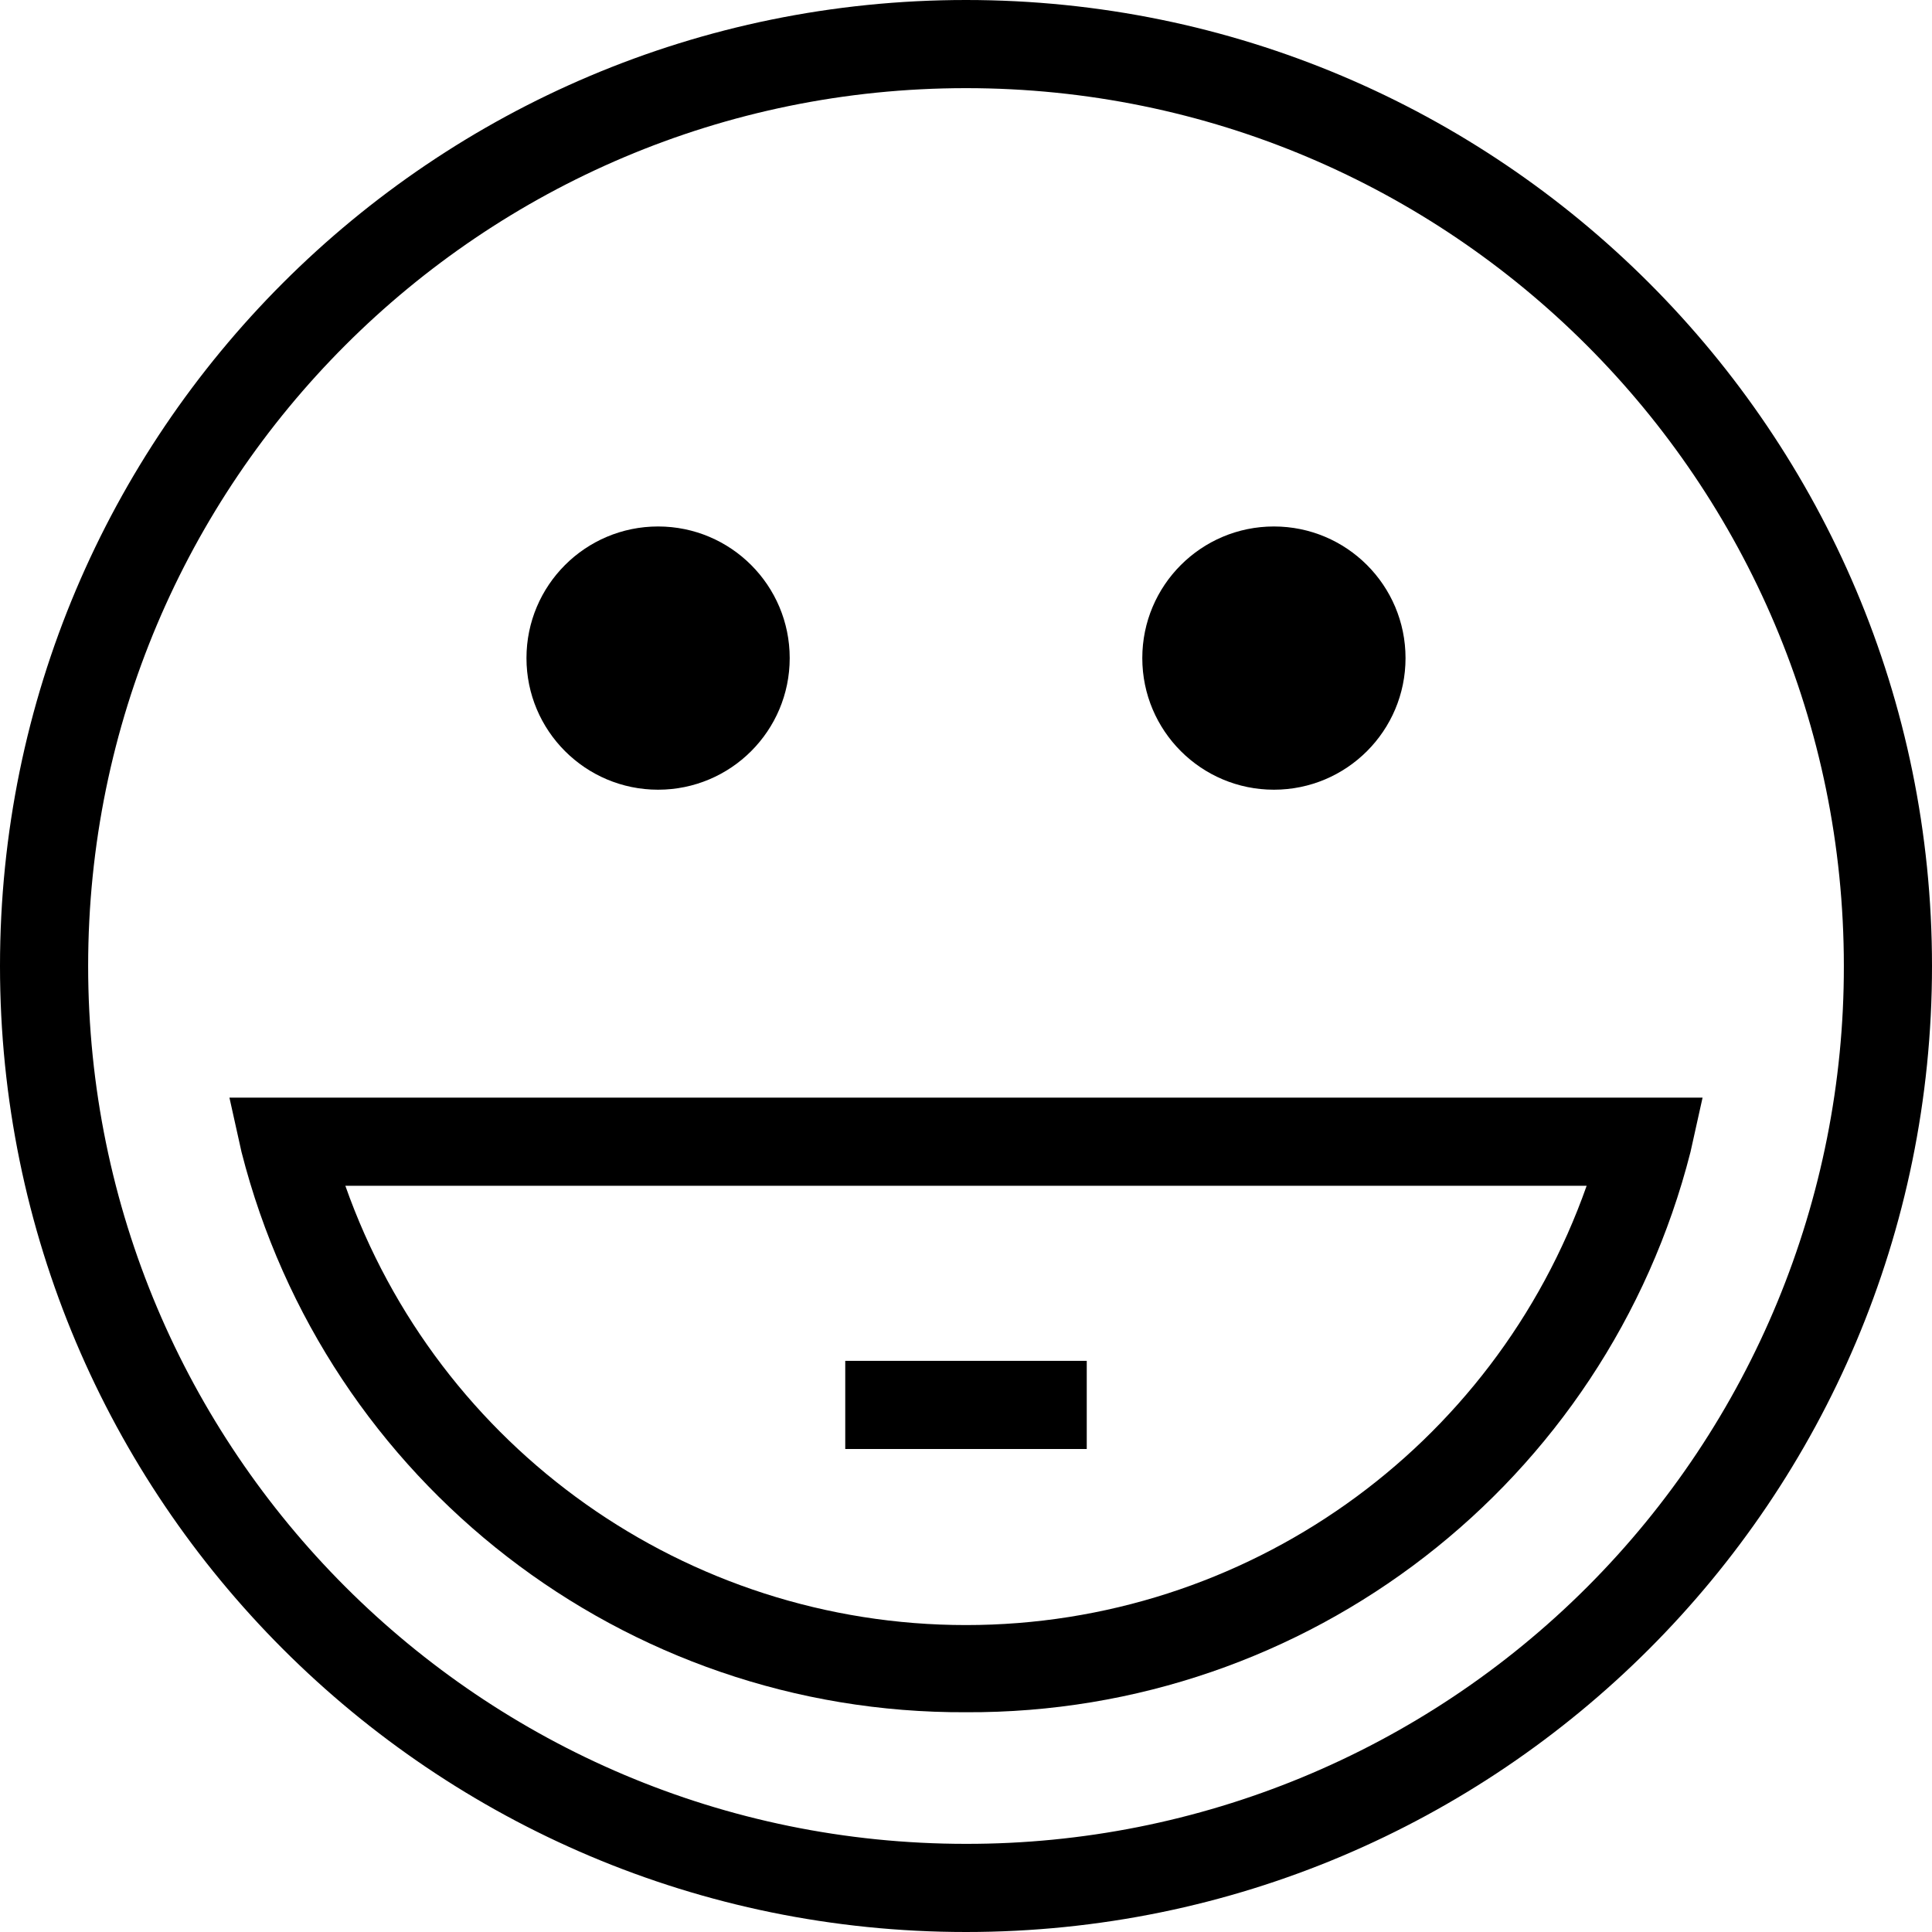
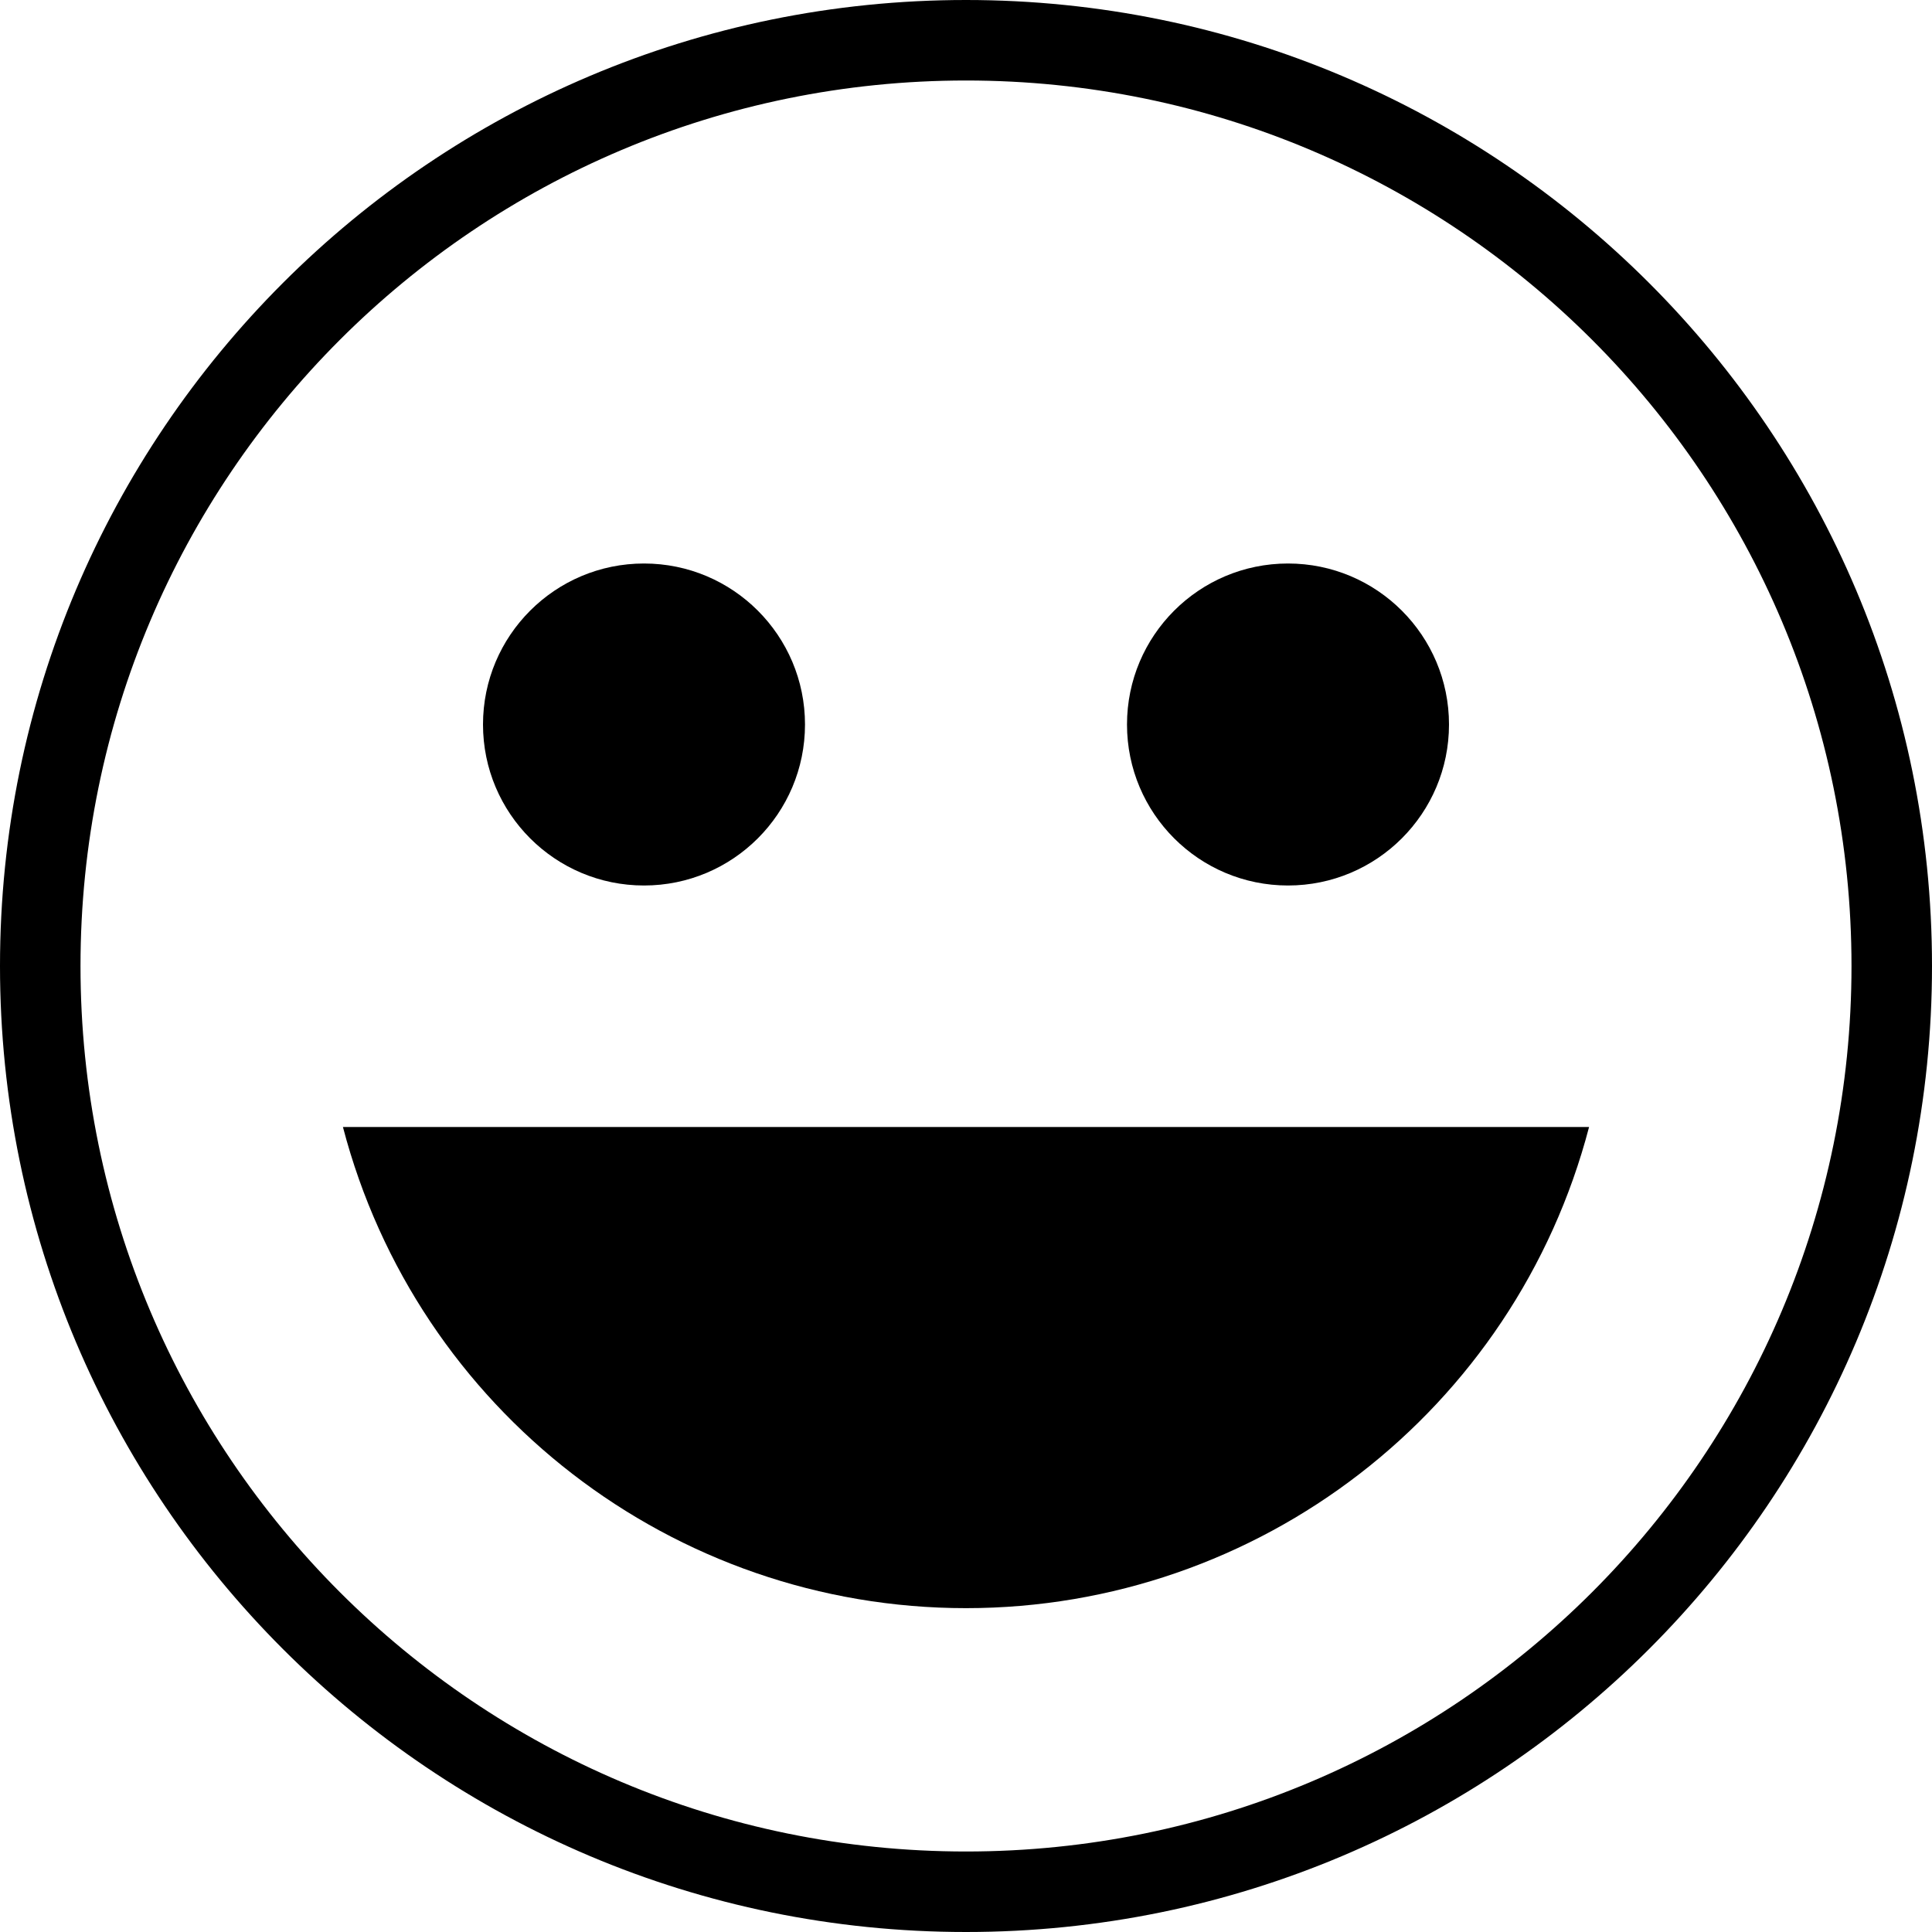
- <svg xmlns="http://www.w3.org/2000/svg" viewBox="0 0 16 16">
-   <path d="M8 0a8 8 0 108 8 8 8 0 00-8-8zm0 15.27A7.27 7.27 0 1115.27 8 7.26 7.26 0 018 15.27z" />
-   <path d="M8 14.18a6.16 6.16 0 01-6-4.64l-.1-.45h12.2l-.1.45a6.16 6.16 0 01-6 4.64zM2.86 9.82a5.45 5.45 0 0010.28 0z" />
-   <circle cx="5.45" cy="5.45" r="1.09" />
-   <circle cx="10.55" cy="5.45" r="1.09" />
-   <path d="M7 11.27h2V12H7z" />
+ <svg xmlns="http://www.w3.org/2000/svg" viewBox="0 0 24 24">
+   <path d="M4.26 14a8 8 0 0015.48 0z" />
+   <circle cx="8" cy="9" r="2" />
+   <circle cx="16" cy="9" r="2" />
+   <path d="M12 0a12 12 0 1012 12A12 12 0 0012 0zm0 23a11 11 0 1111-11 11 11 0 01-11 11z" />
</svg>
